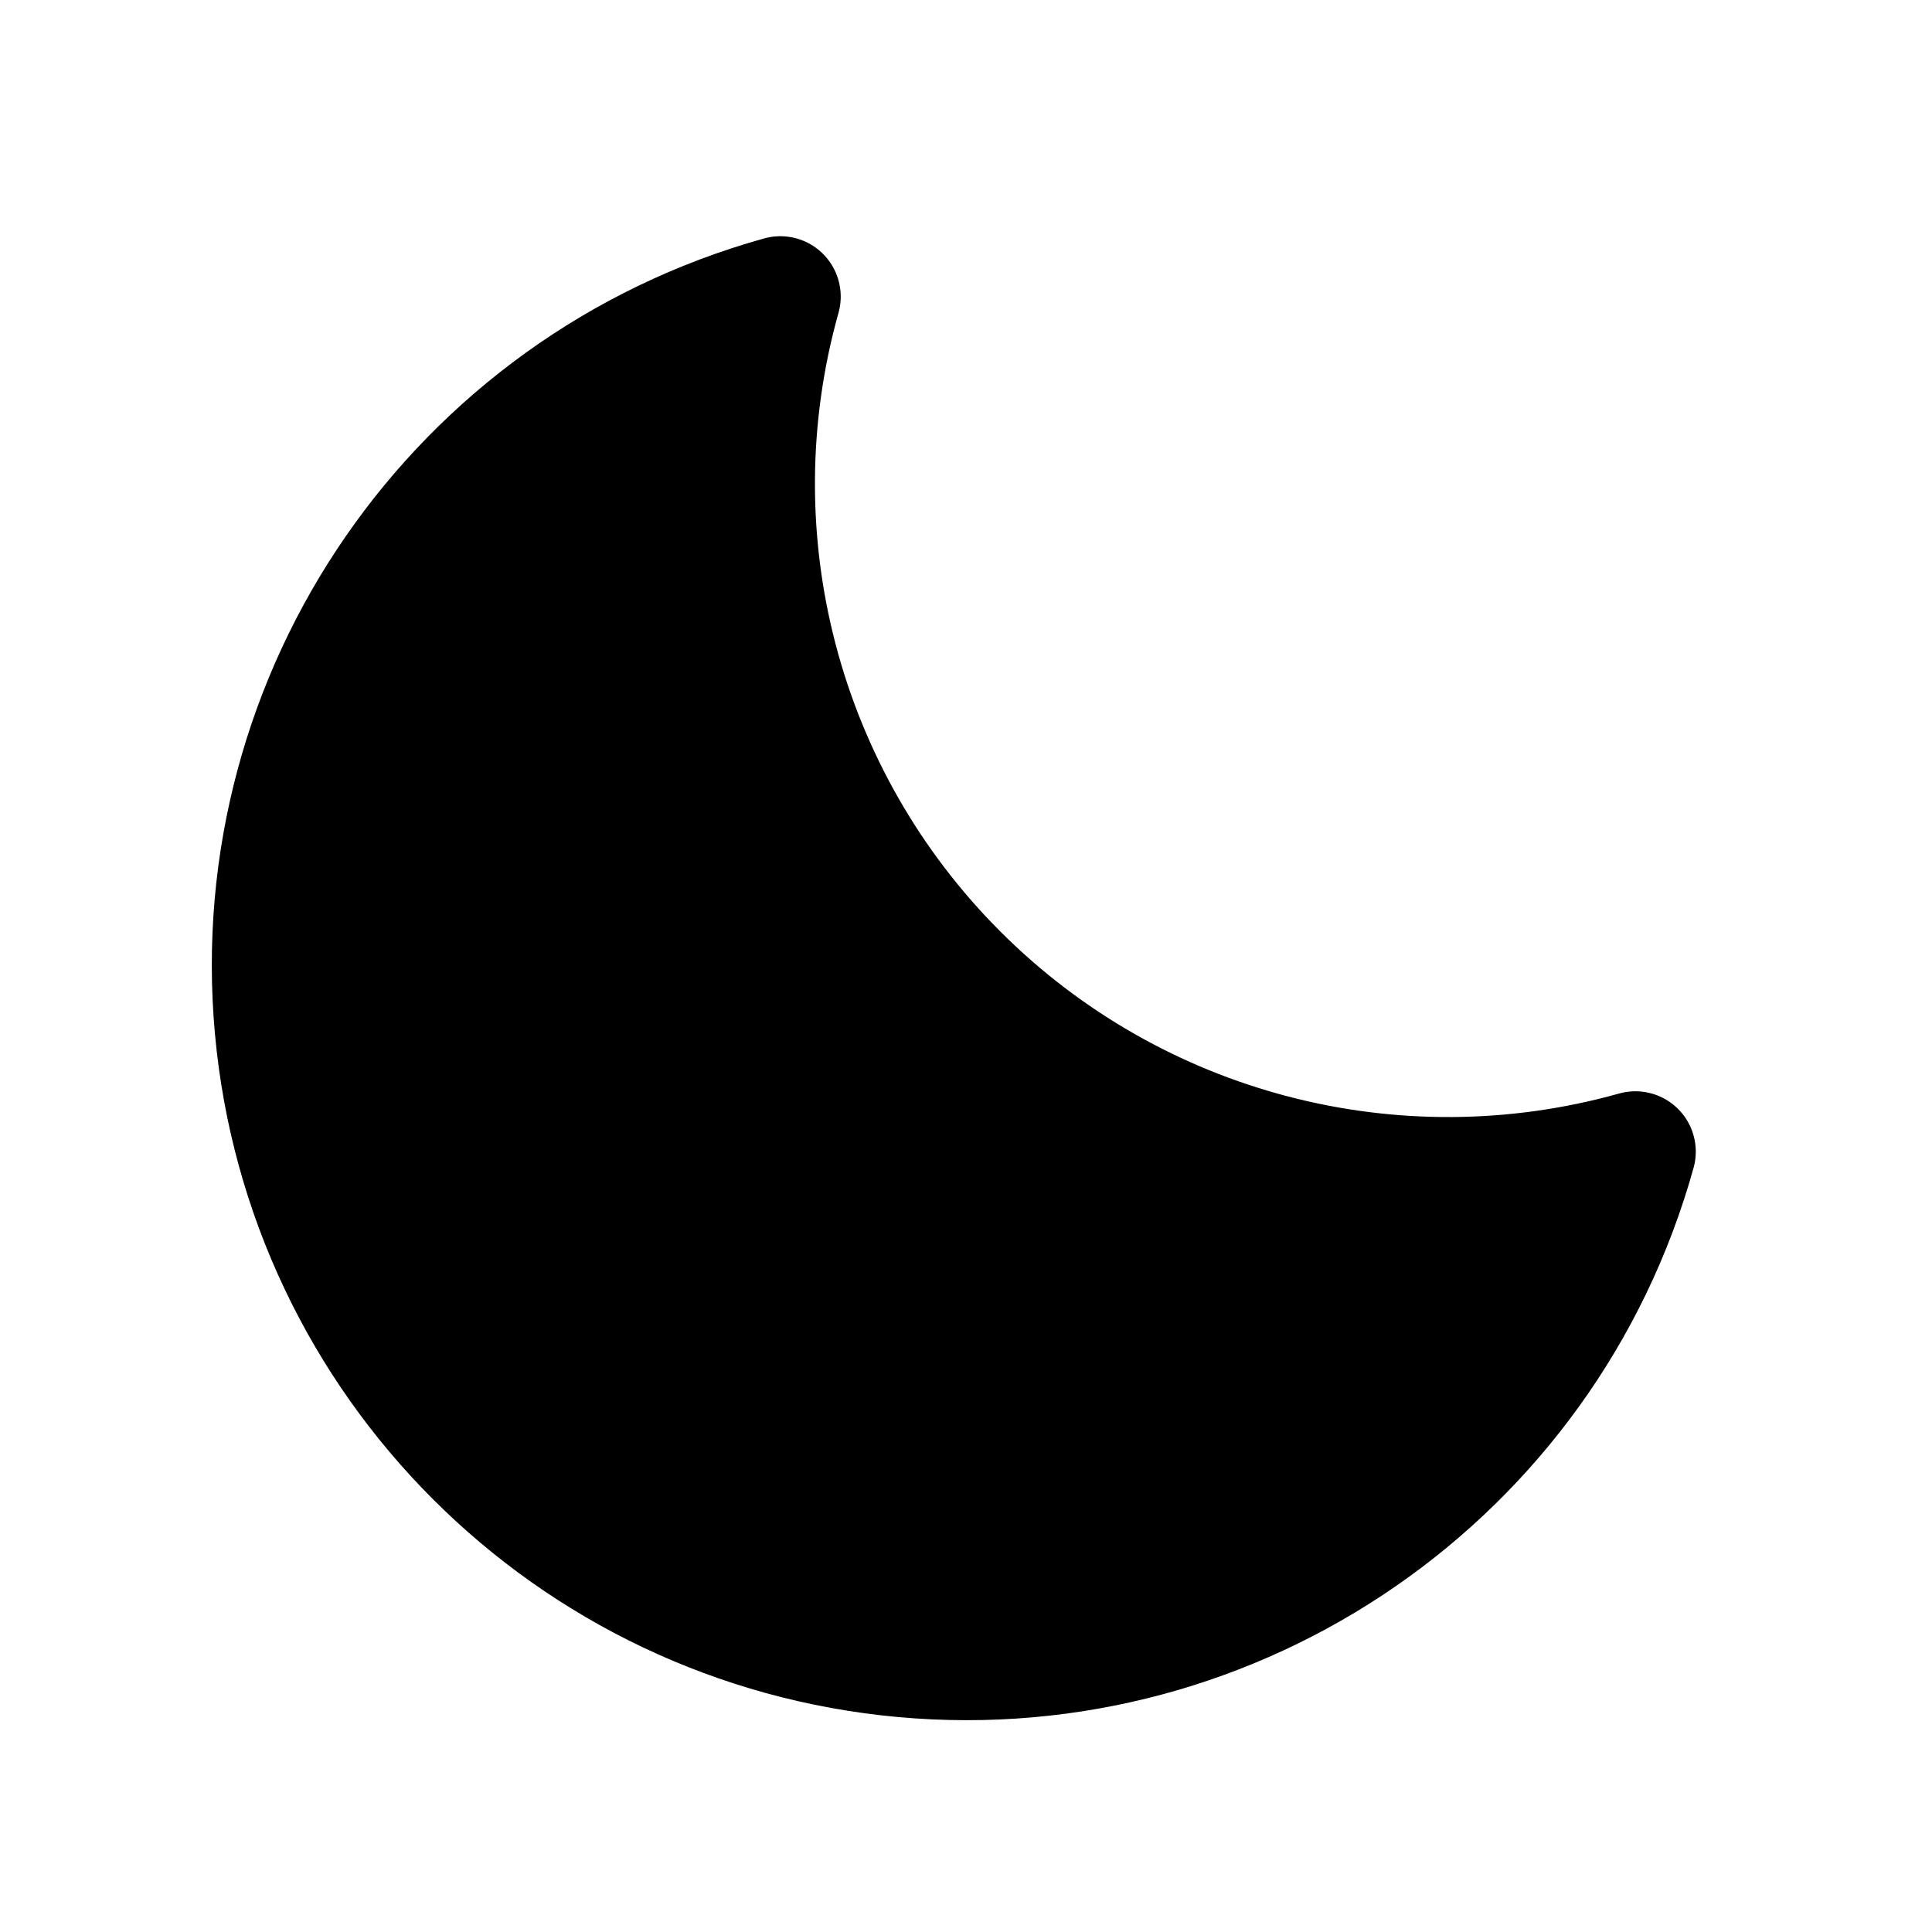
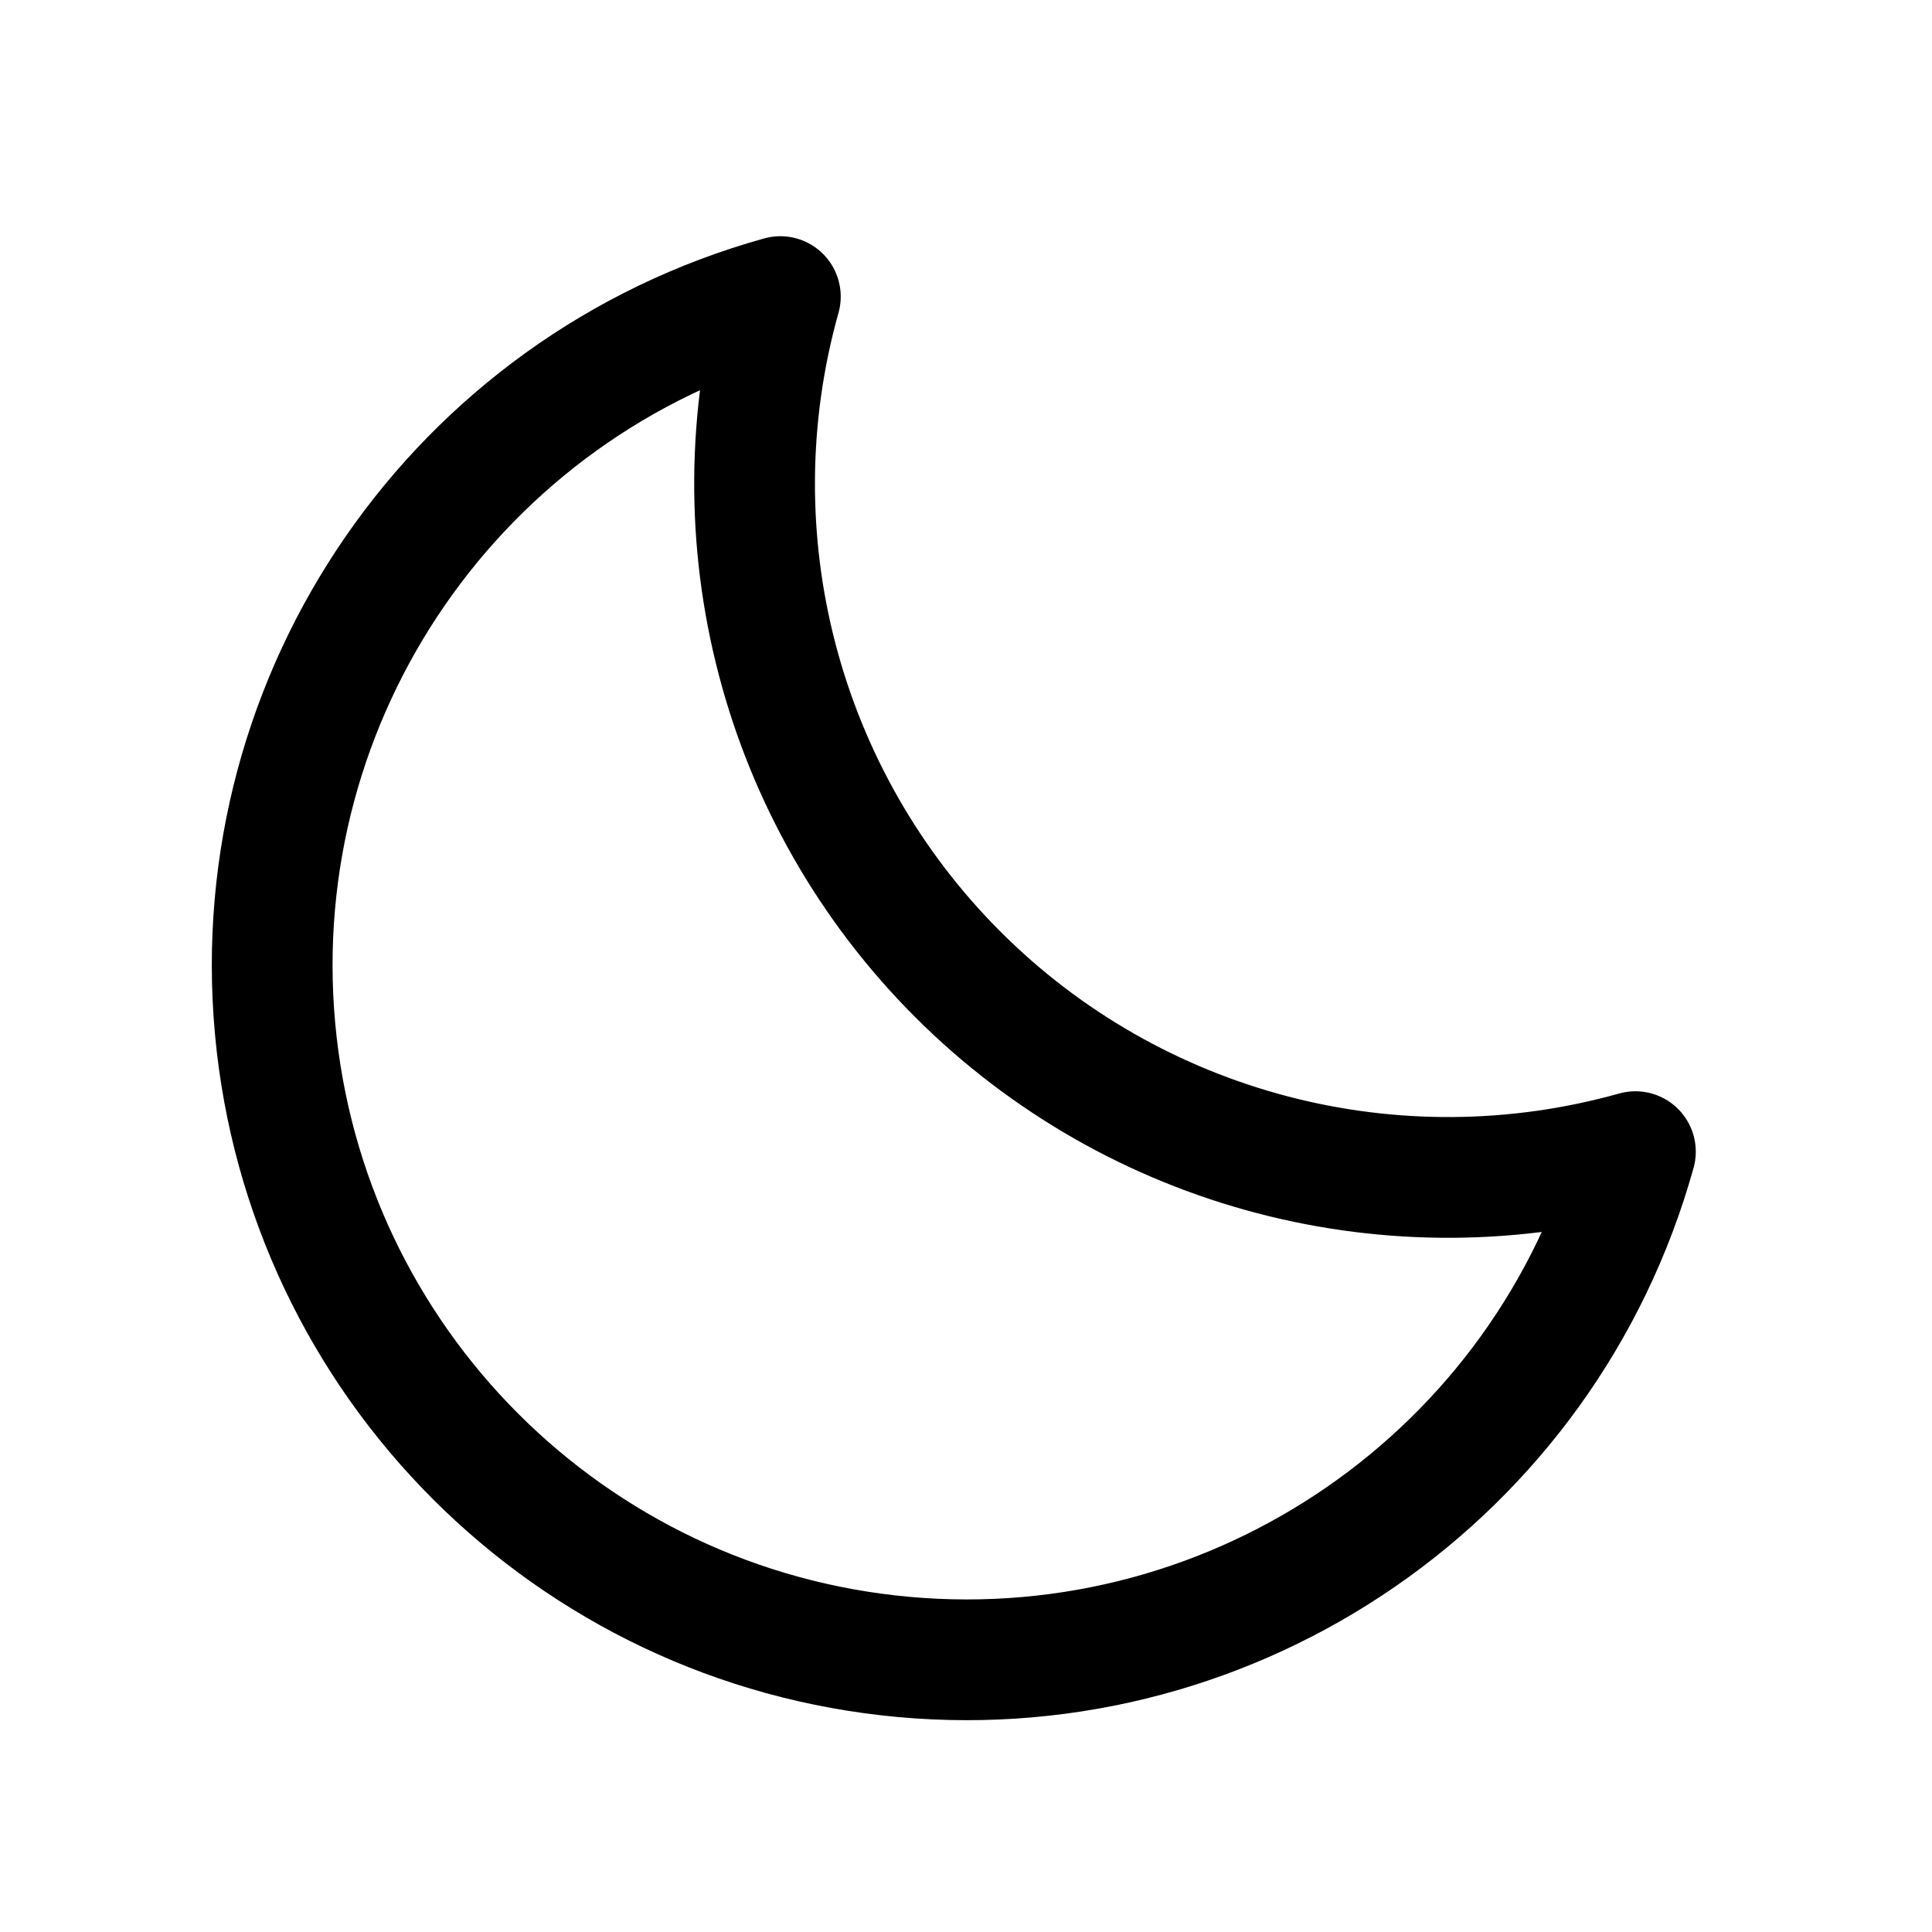
<svg xmlns="http://www.w3.org/2000/svg" viewBox="0 0 256 256">
  <rect fill="none" height="256" width="256" />
-   <path d="M216.7,152.6A91.9,91.9,0,0,1,103.4,39.3h0A92,92,0,1,0,216.7,152.6Z" fill="#000" stroke="#000" stroke-linecap="round" stroke-linejoin="round" stroke-width="16" />
+   <path d="M216.7,152.6A91.9,91.9,0,0,1,103.4,39.3h0A92,92,0,1,0,216.7,152.6Z" fill="none" stroke="#000" stroke-linecap="round" stroke-linejoin="round" stroke-width="16" />
</svg>
